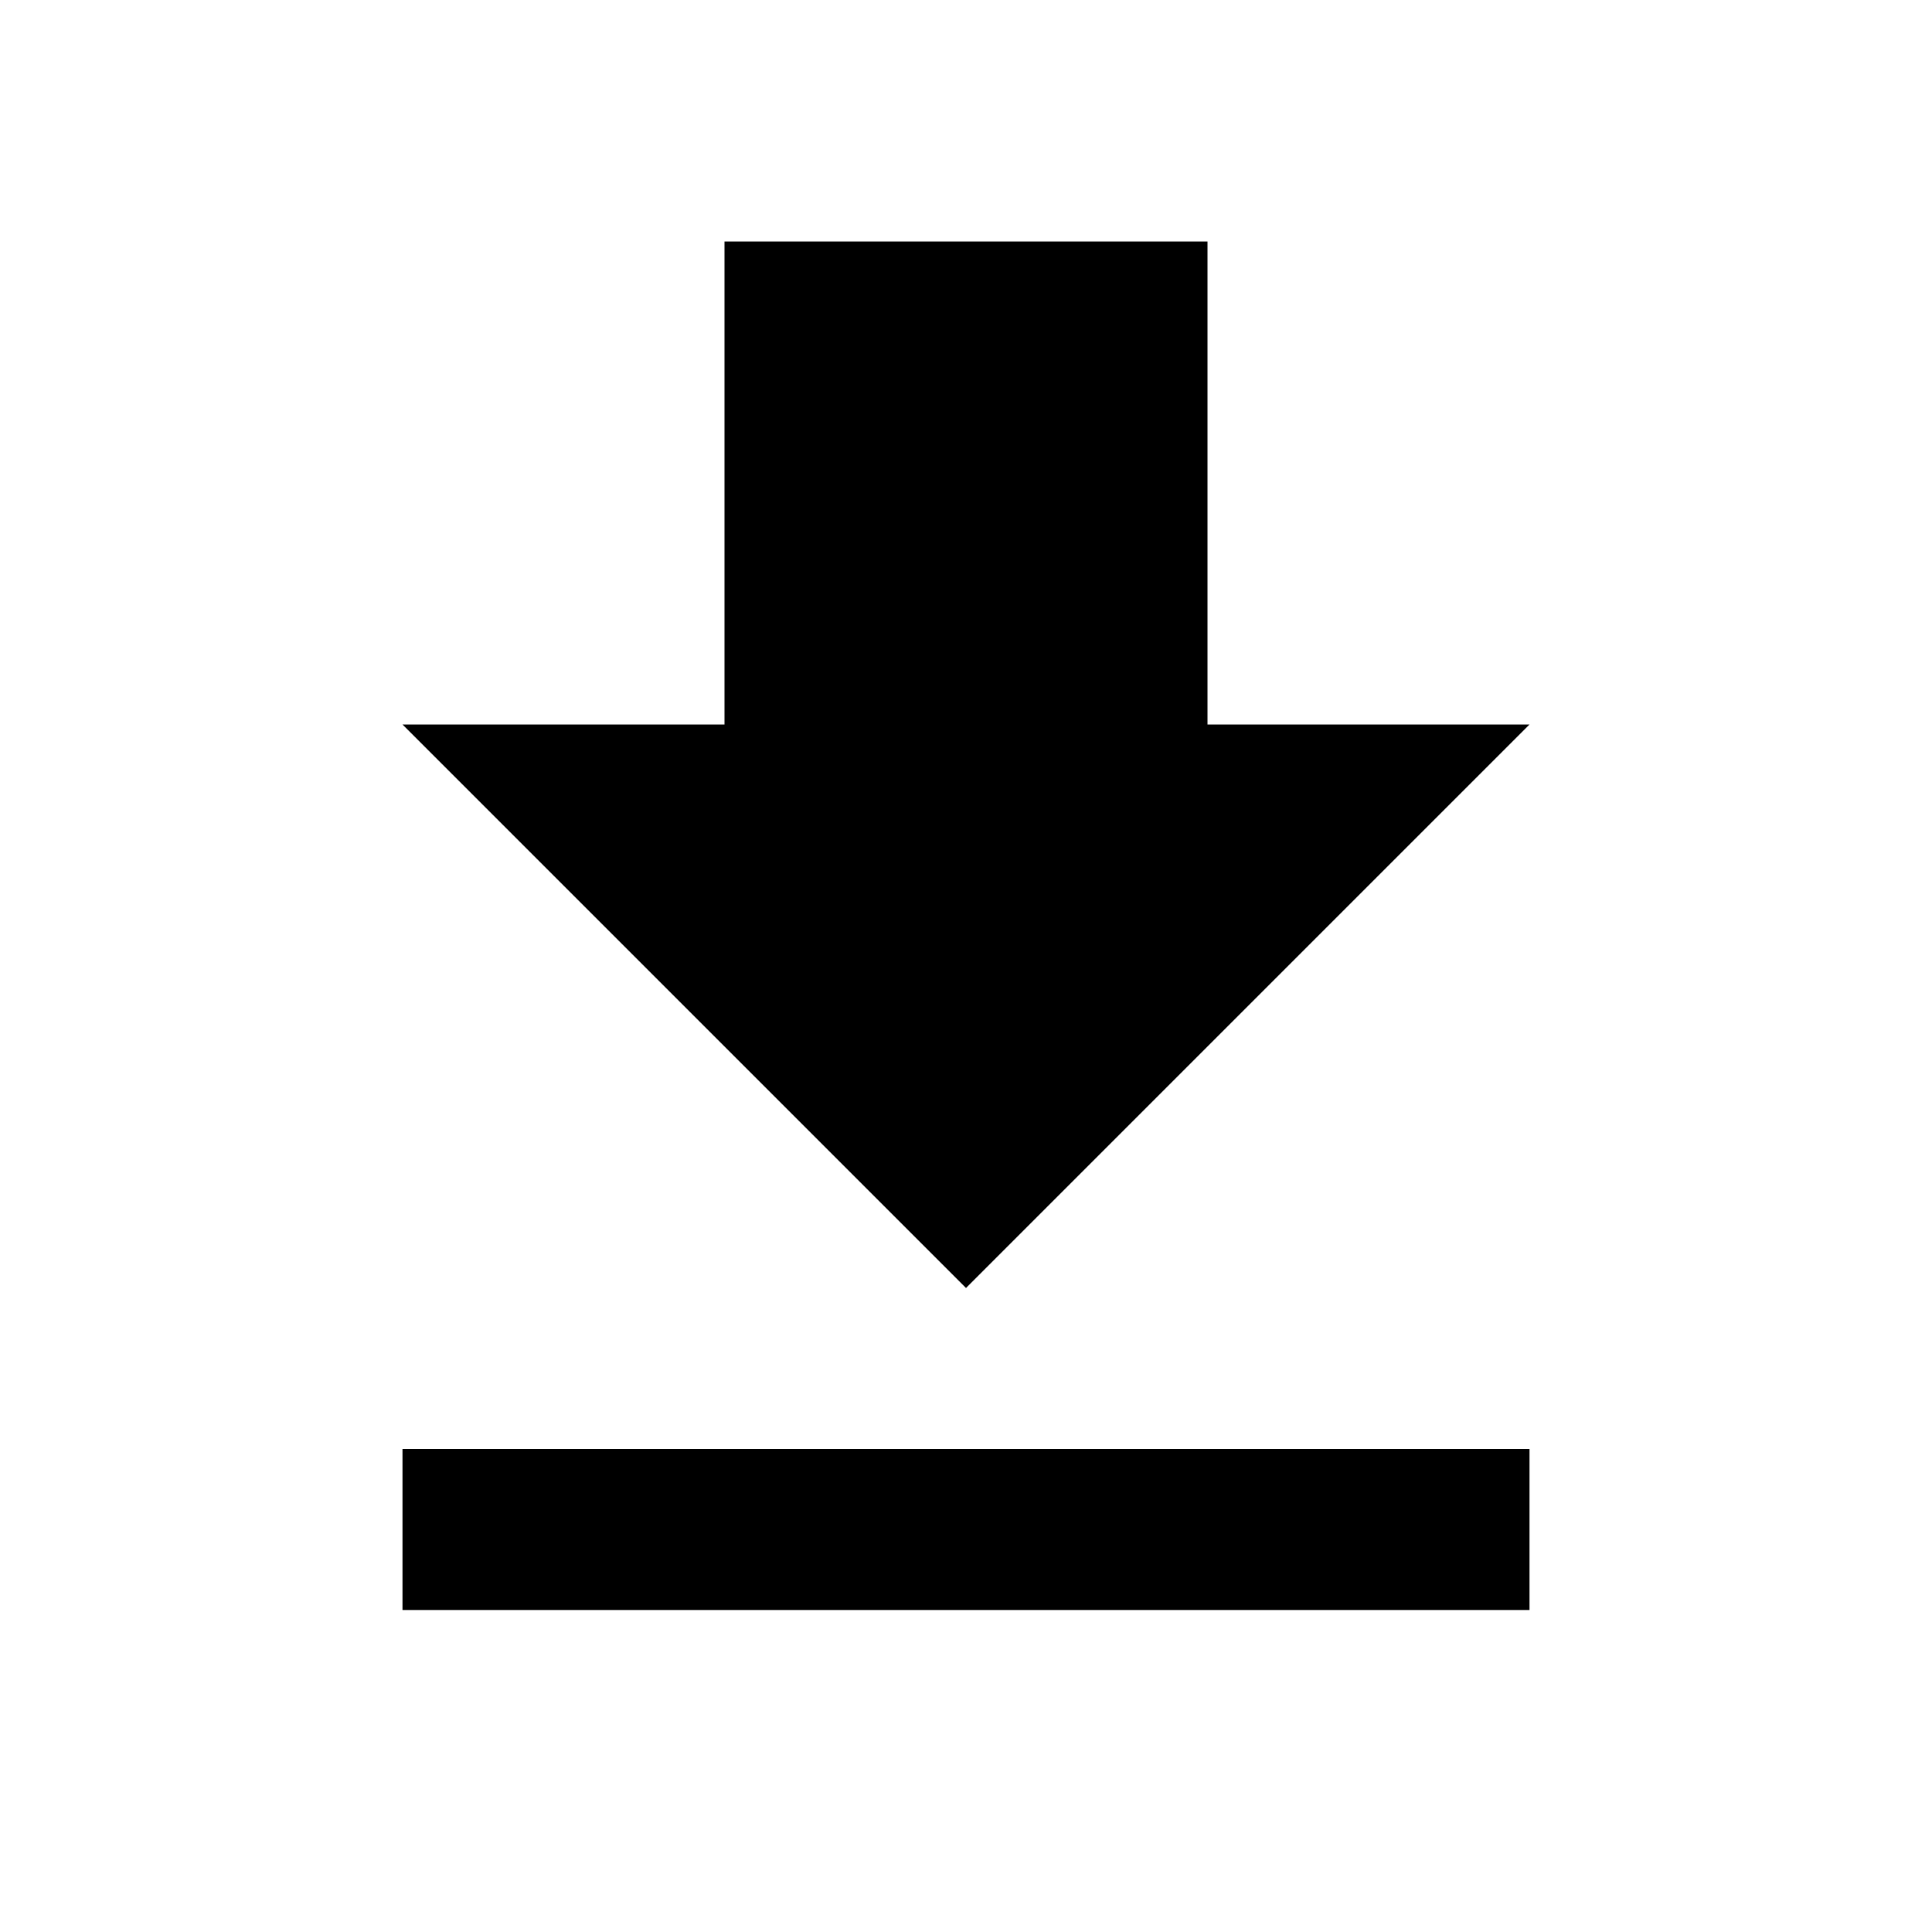
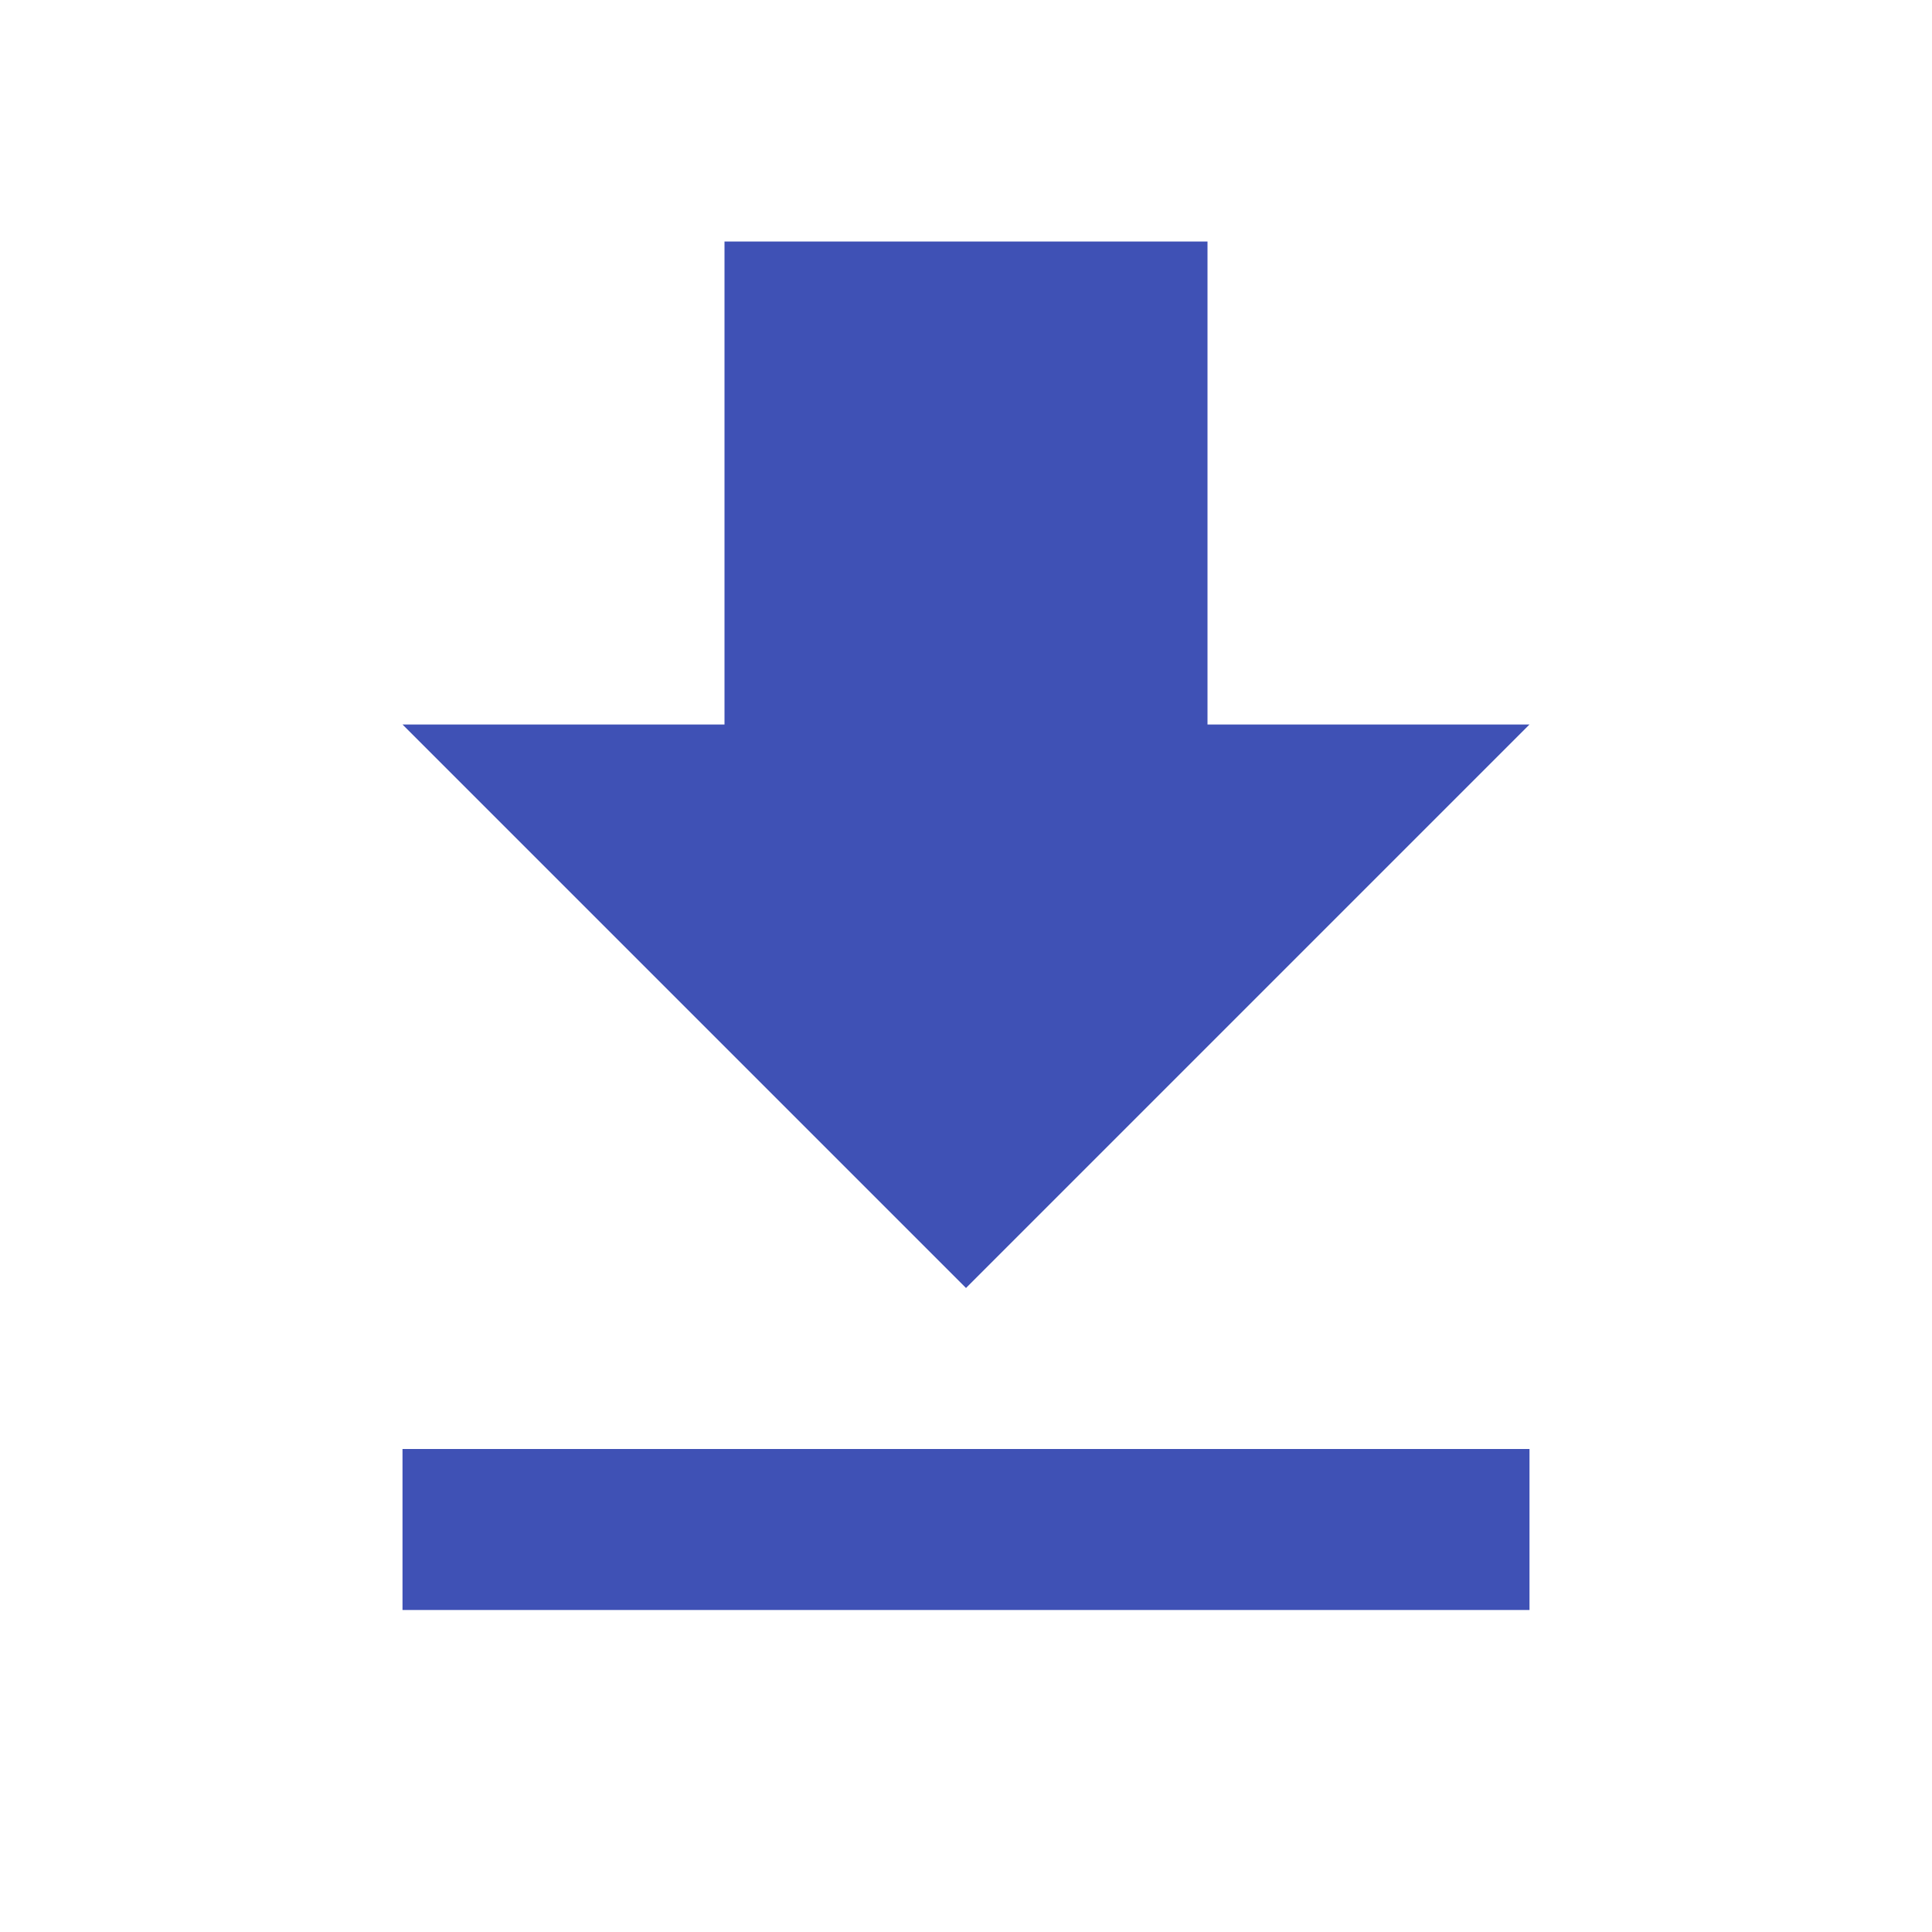
- <svg xmlns="http://www.w3.org/2000/svg" fill="#000000" height="36" viewBox="0 0 24 24" width="36">
+ <svg xmlns="http://www.w3.org/2000/svg" fill="#3f51b5" height="36" viewBox="0 0 24 24" width="36">
  <path d="M19 9h-4V3H9v6H5l7 7 7-7zM5 18v2h14v-2H5z" />
  <path d="M0 0h24v24H0z" fill="none" />
</svg>
